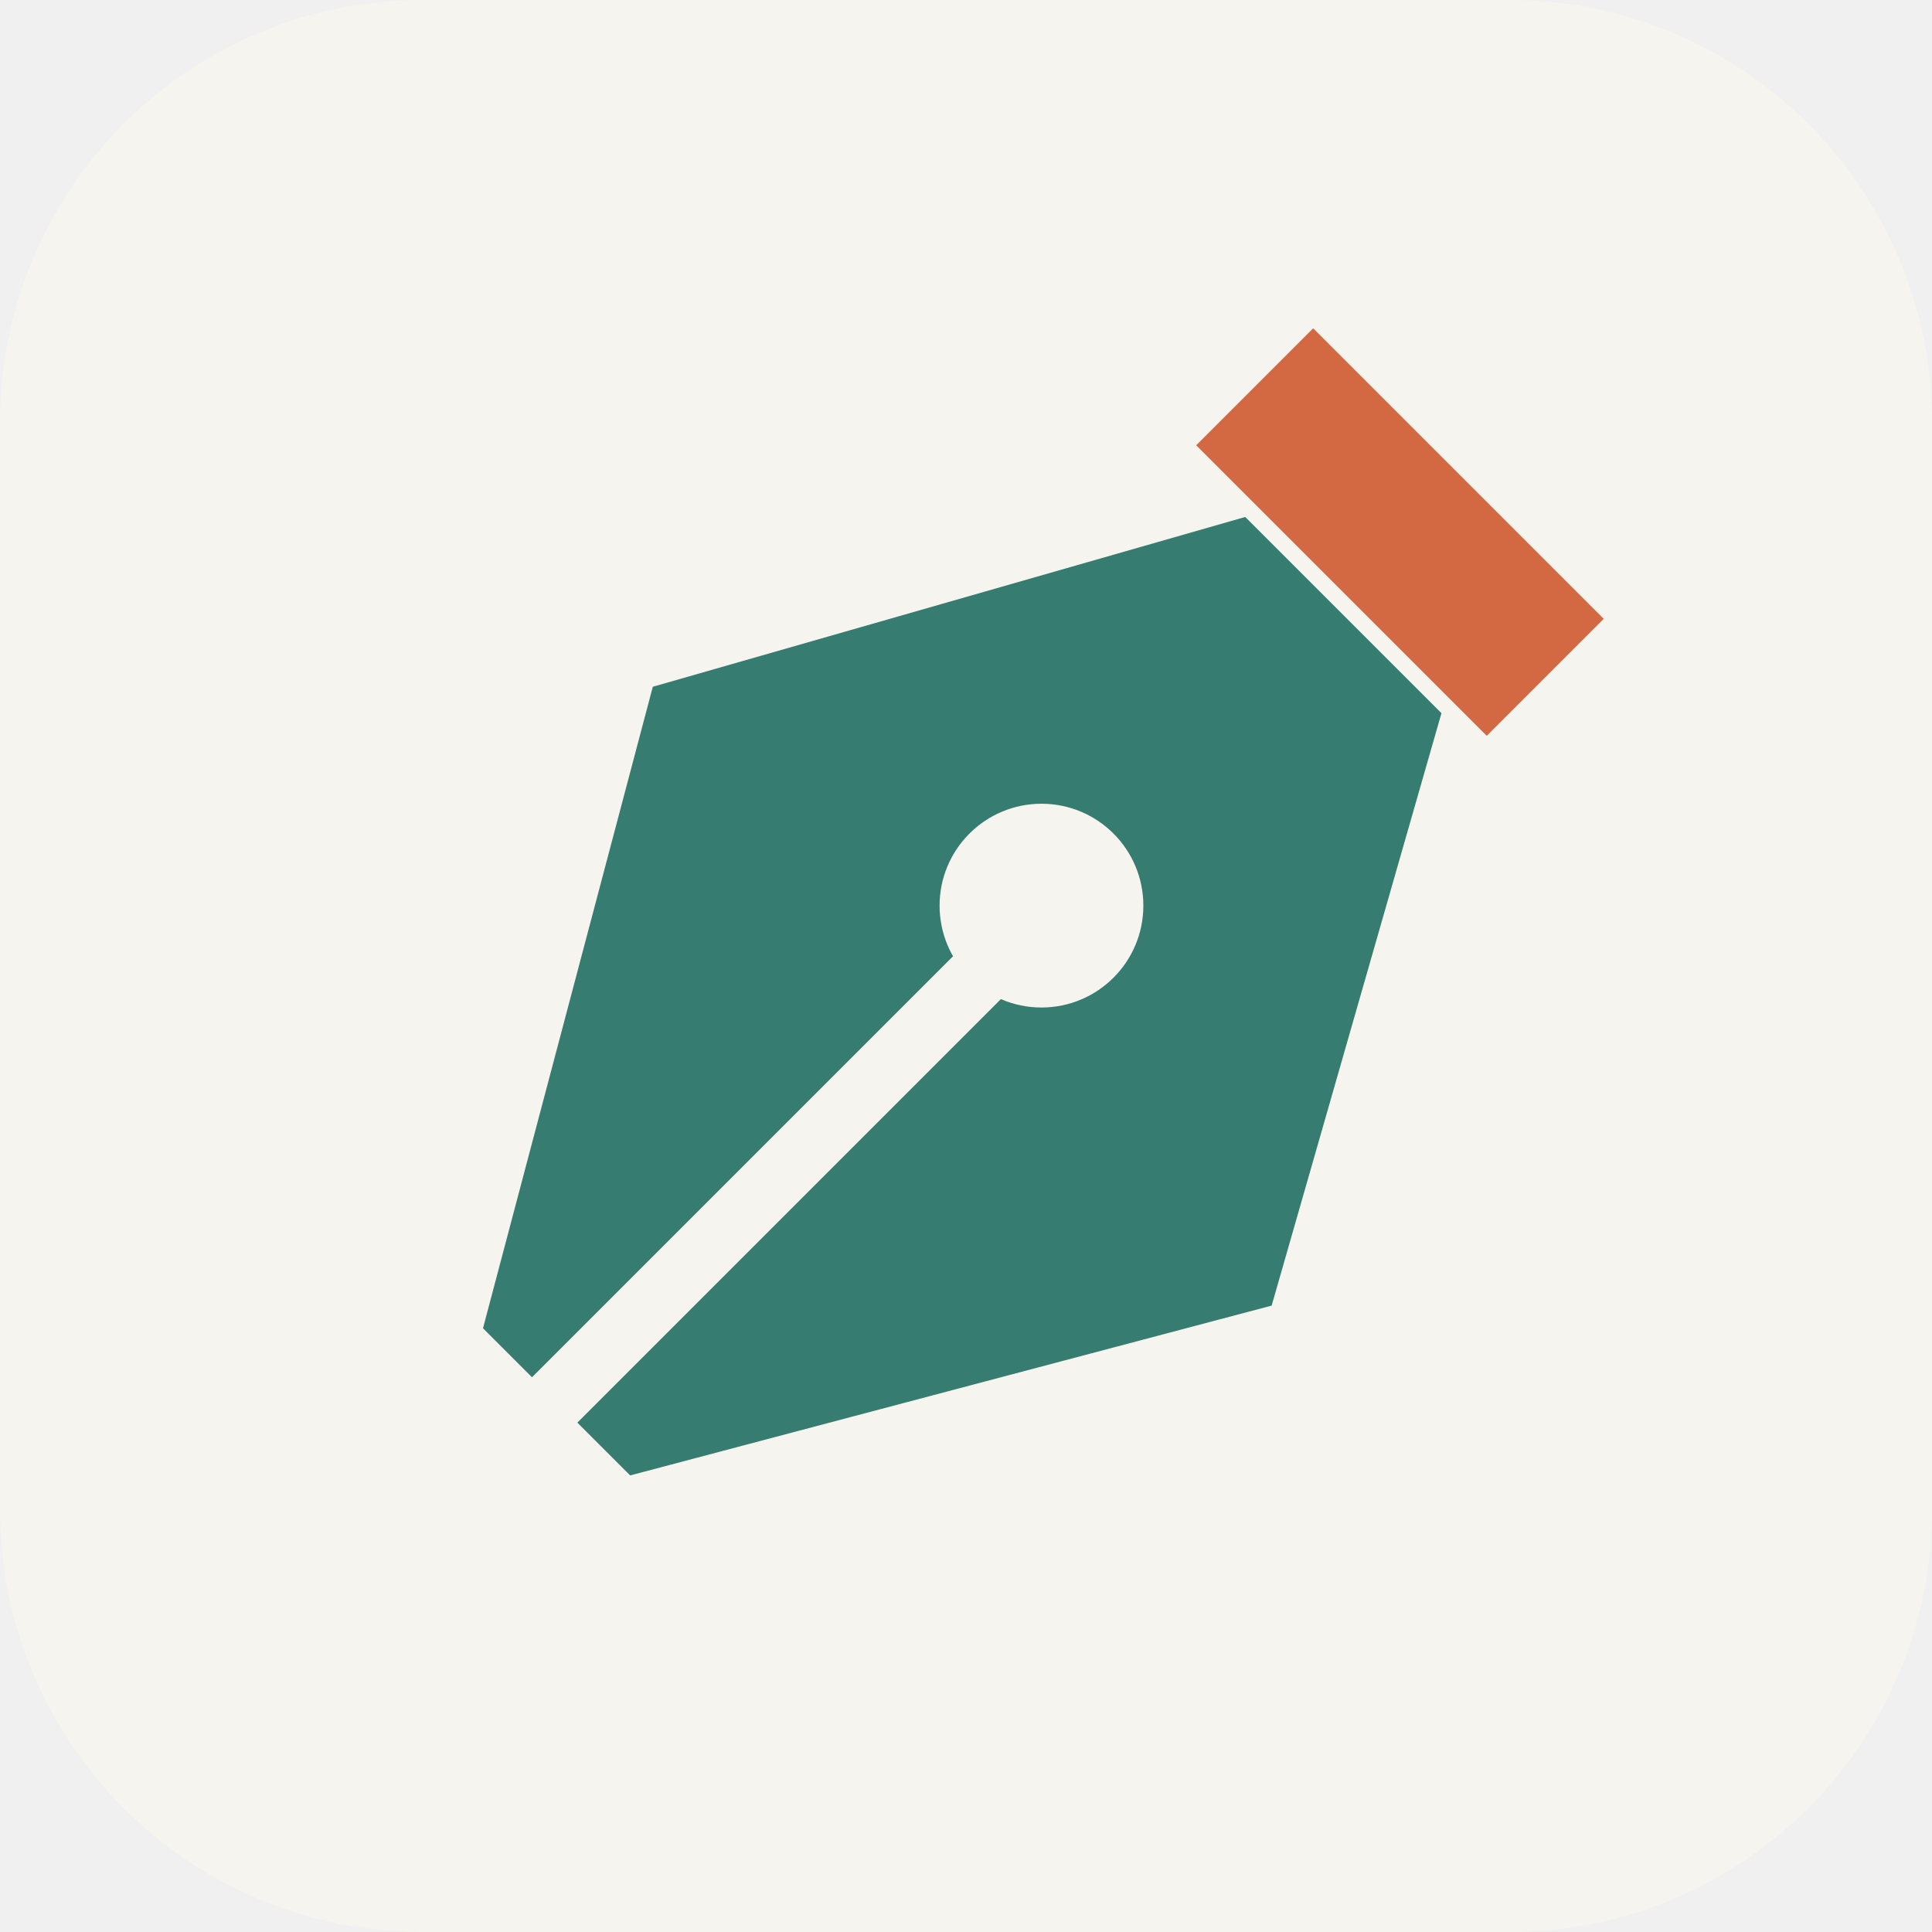
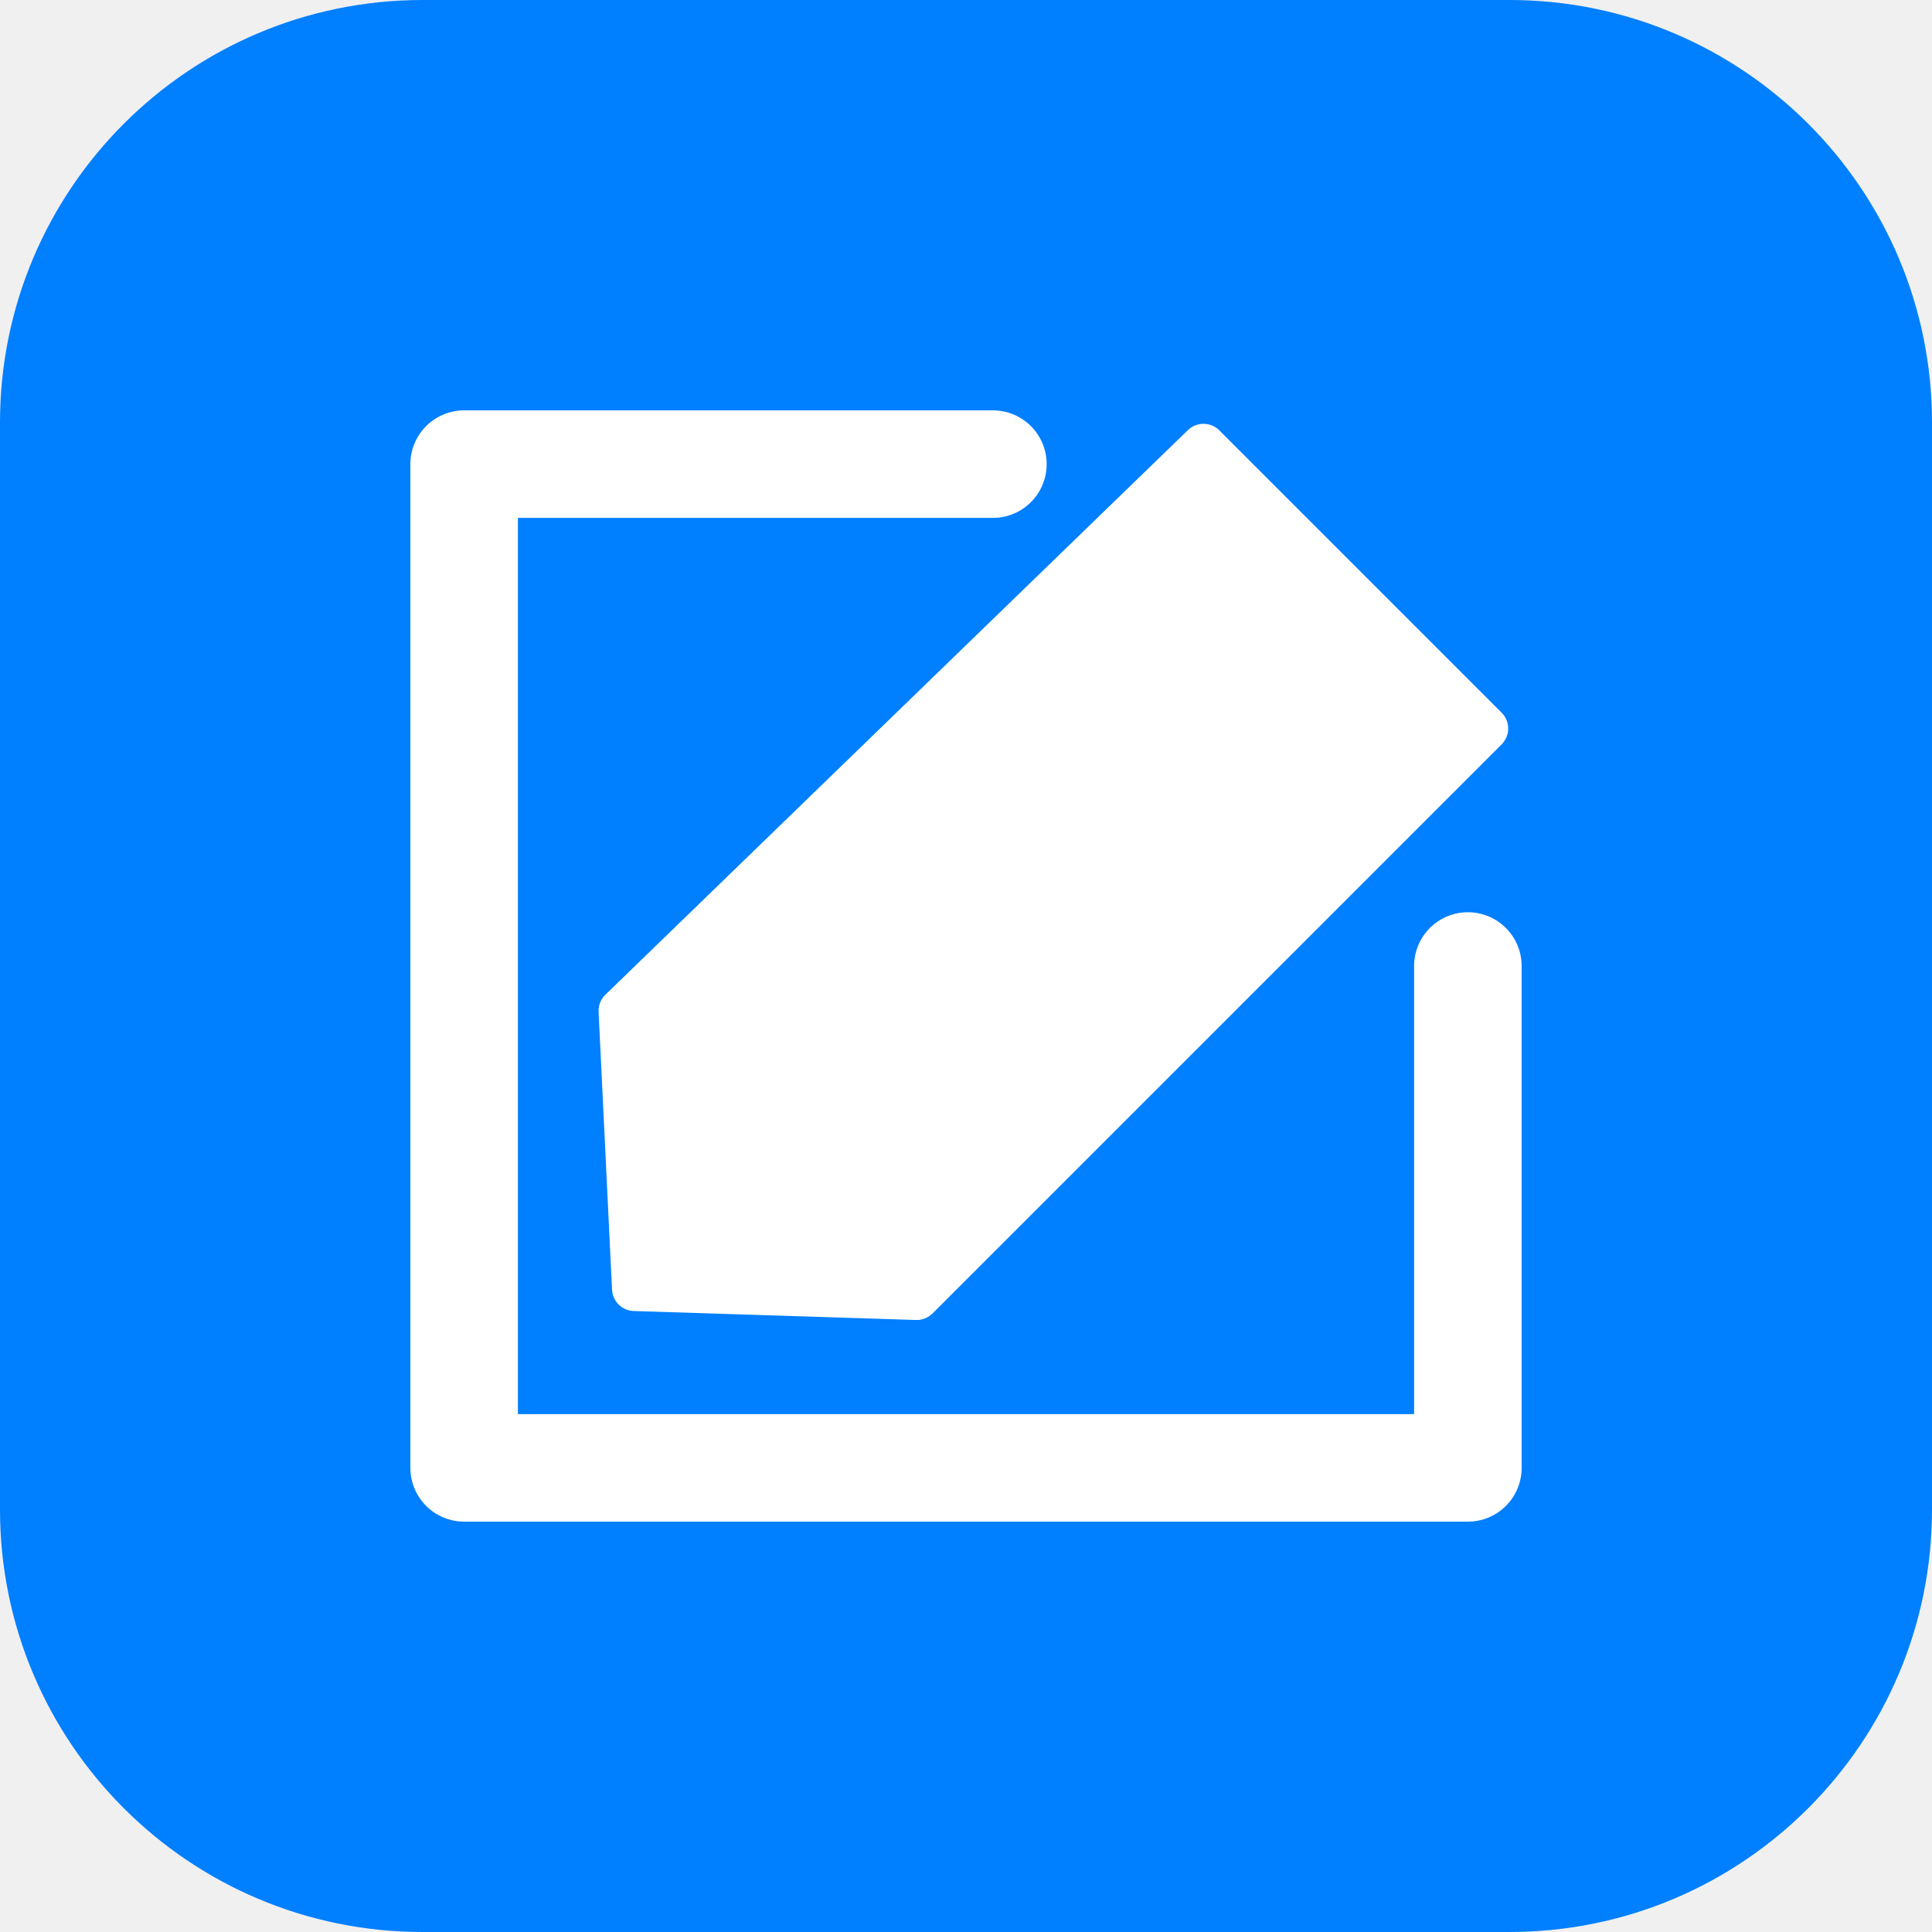
<svg xmlns="http://www.w3.org/2000/svg" viewBox="0 0 512 512">
-   <rect width="512" height="512" rx="112" fill="#f6f4ee" />
-   <path d="M128 352 173 182 330 137 382 189 337 346 167 391Z" fill="#367c71" />
-   <path d="m142 376 123-123" stroke="#f6f4ee" stroke-width="17" />
-   <circle cx="276" cy="240" r="27" fill="#f6f4ee" />
-   <path d="m317 118 31-31 77 77-31 31Z" fill="#d36943" />
+   <rect width="512" height="512" rx="112" fill="#007fff" />
+   <g transform="translate(104 104) scale(0.59375)">
+     <path d="M268 32H32V480H480V256" fill="none" stroke="#fff" stroke-width="48" stroke-linecap="round" stroke-linejoin="round" />
+     <path d="M362 24 488 150 234 404 108 400 102 276Z" fill="#fff" stroke="#fff" stroke-width="20" stroke-linejoin="round" />
+   </g>
</svg>
